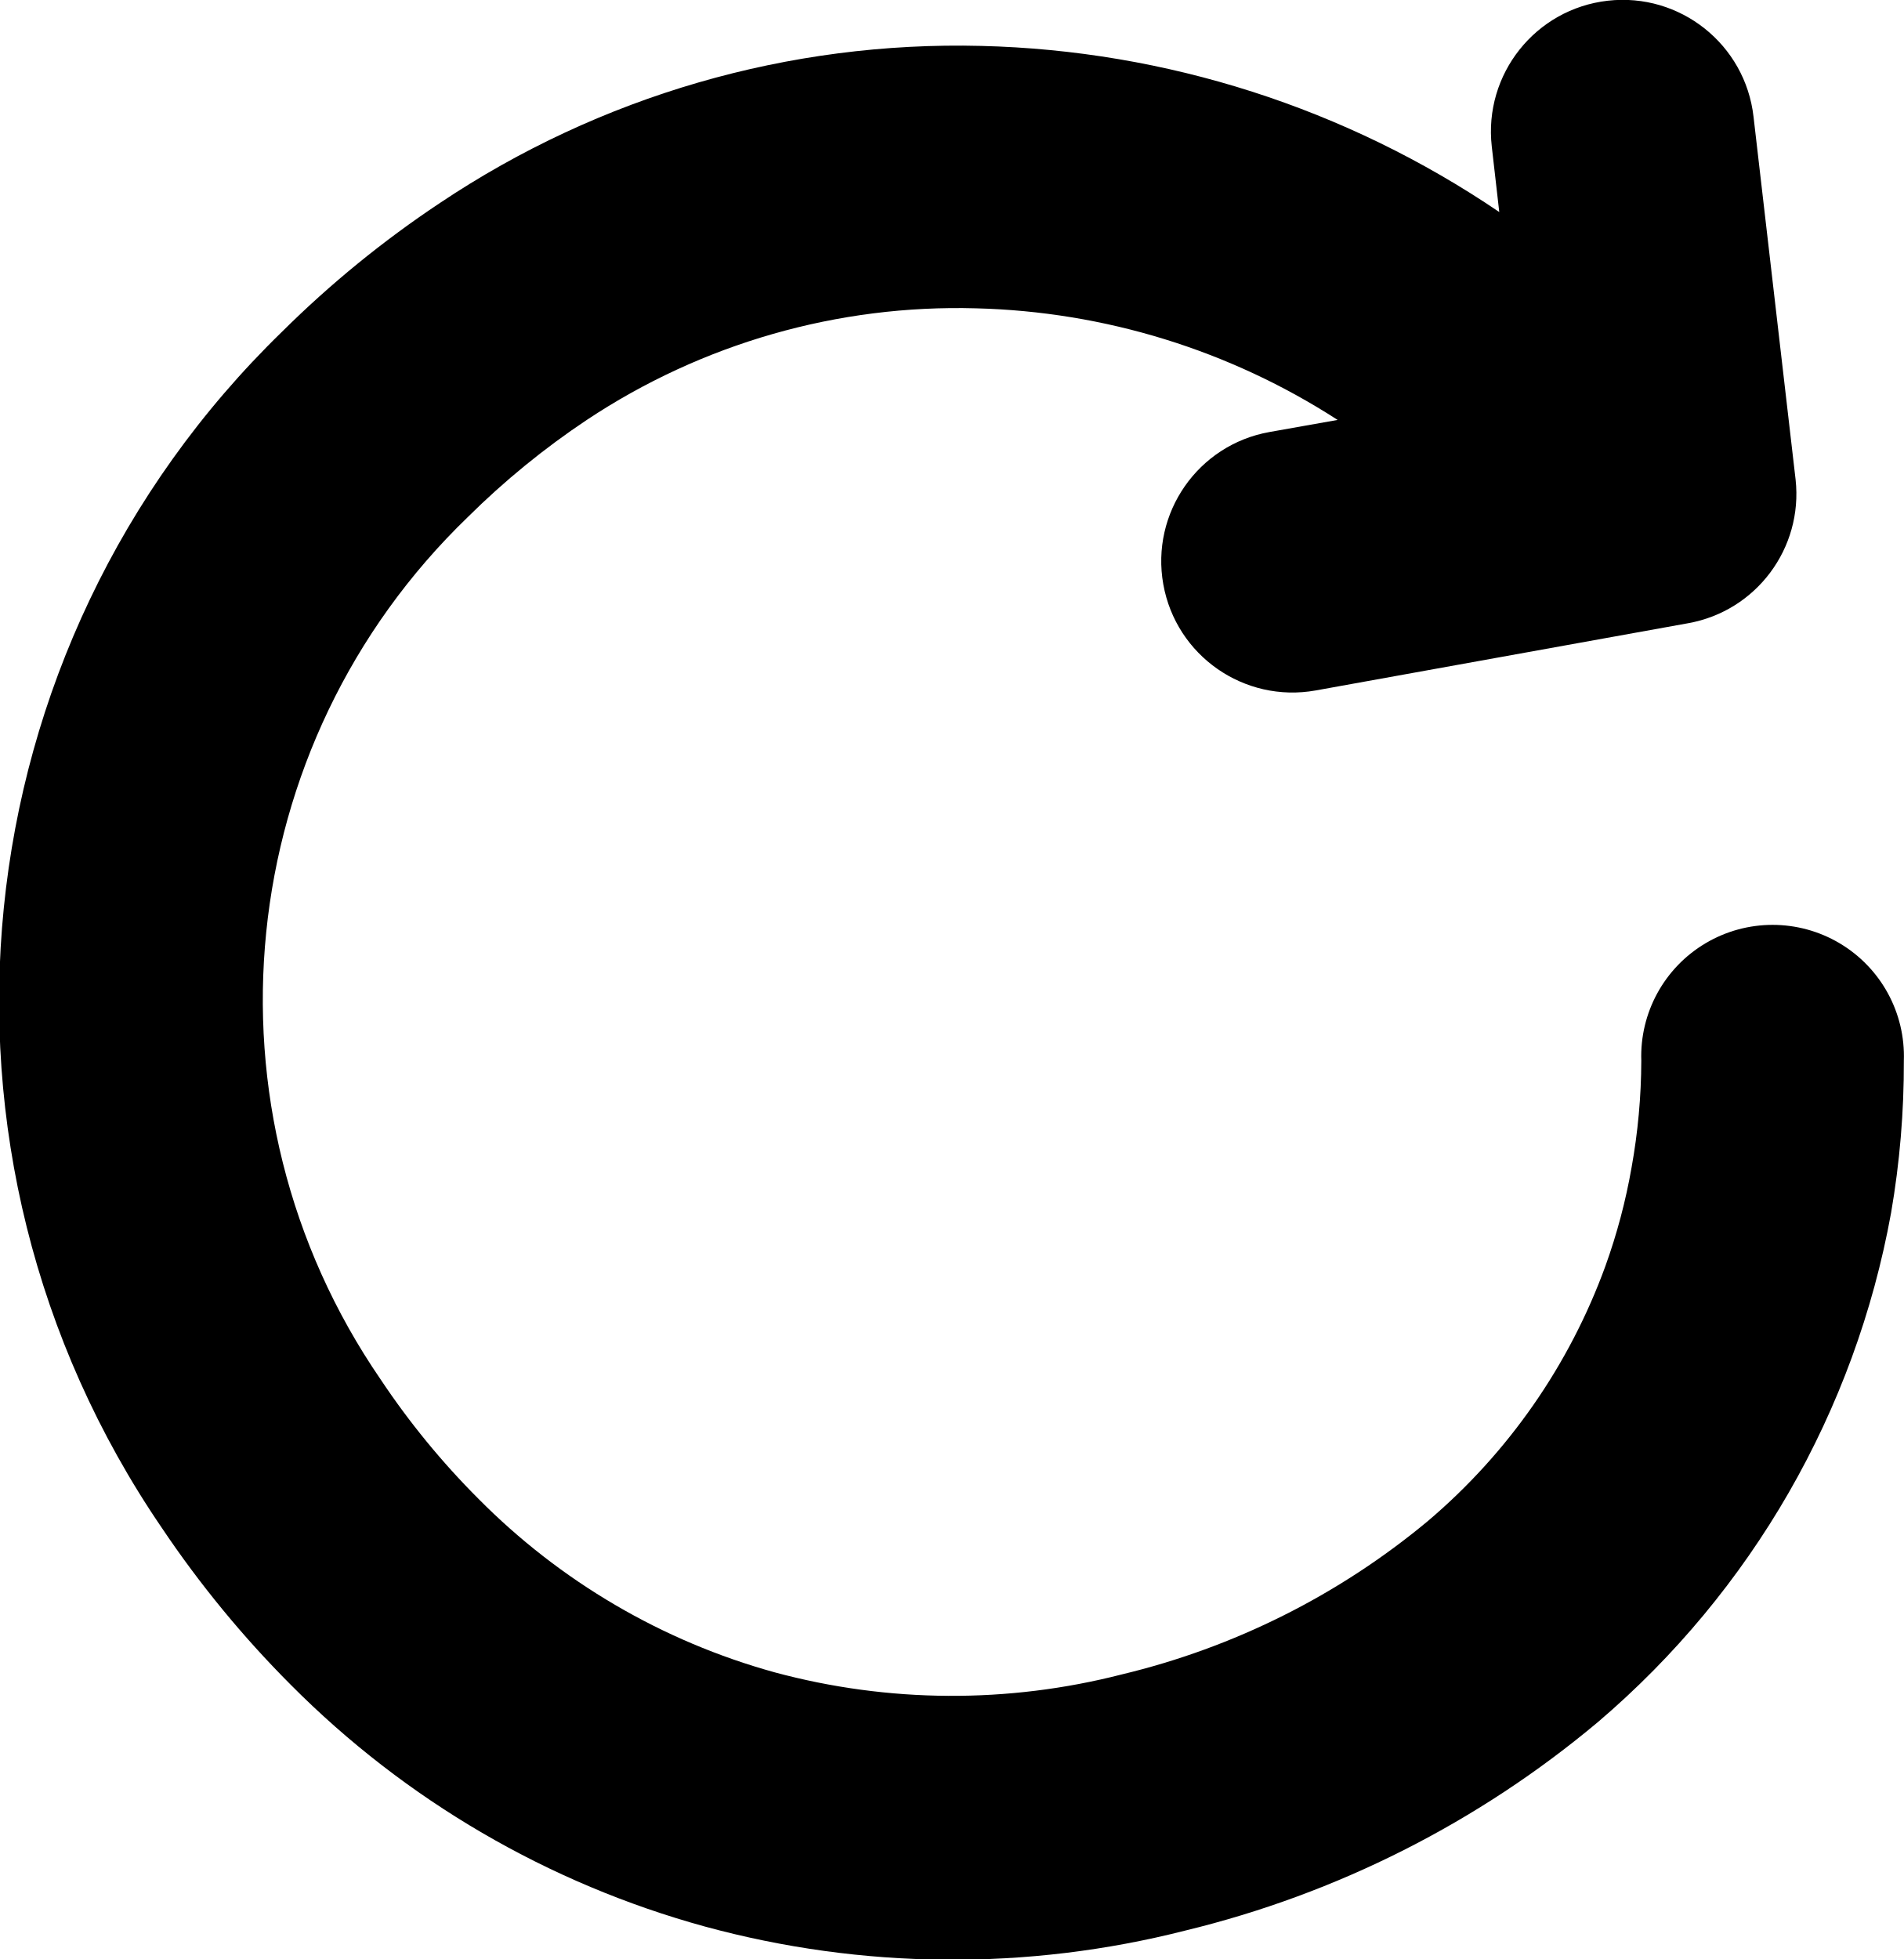
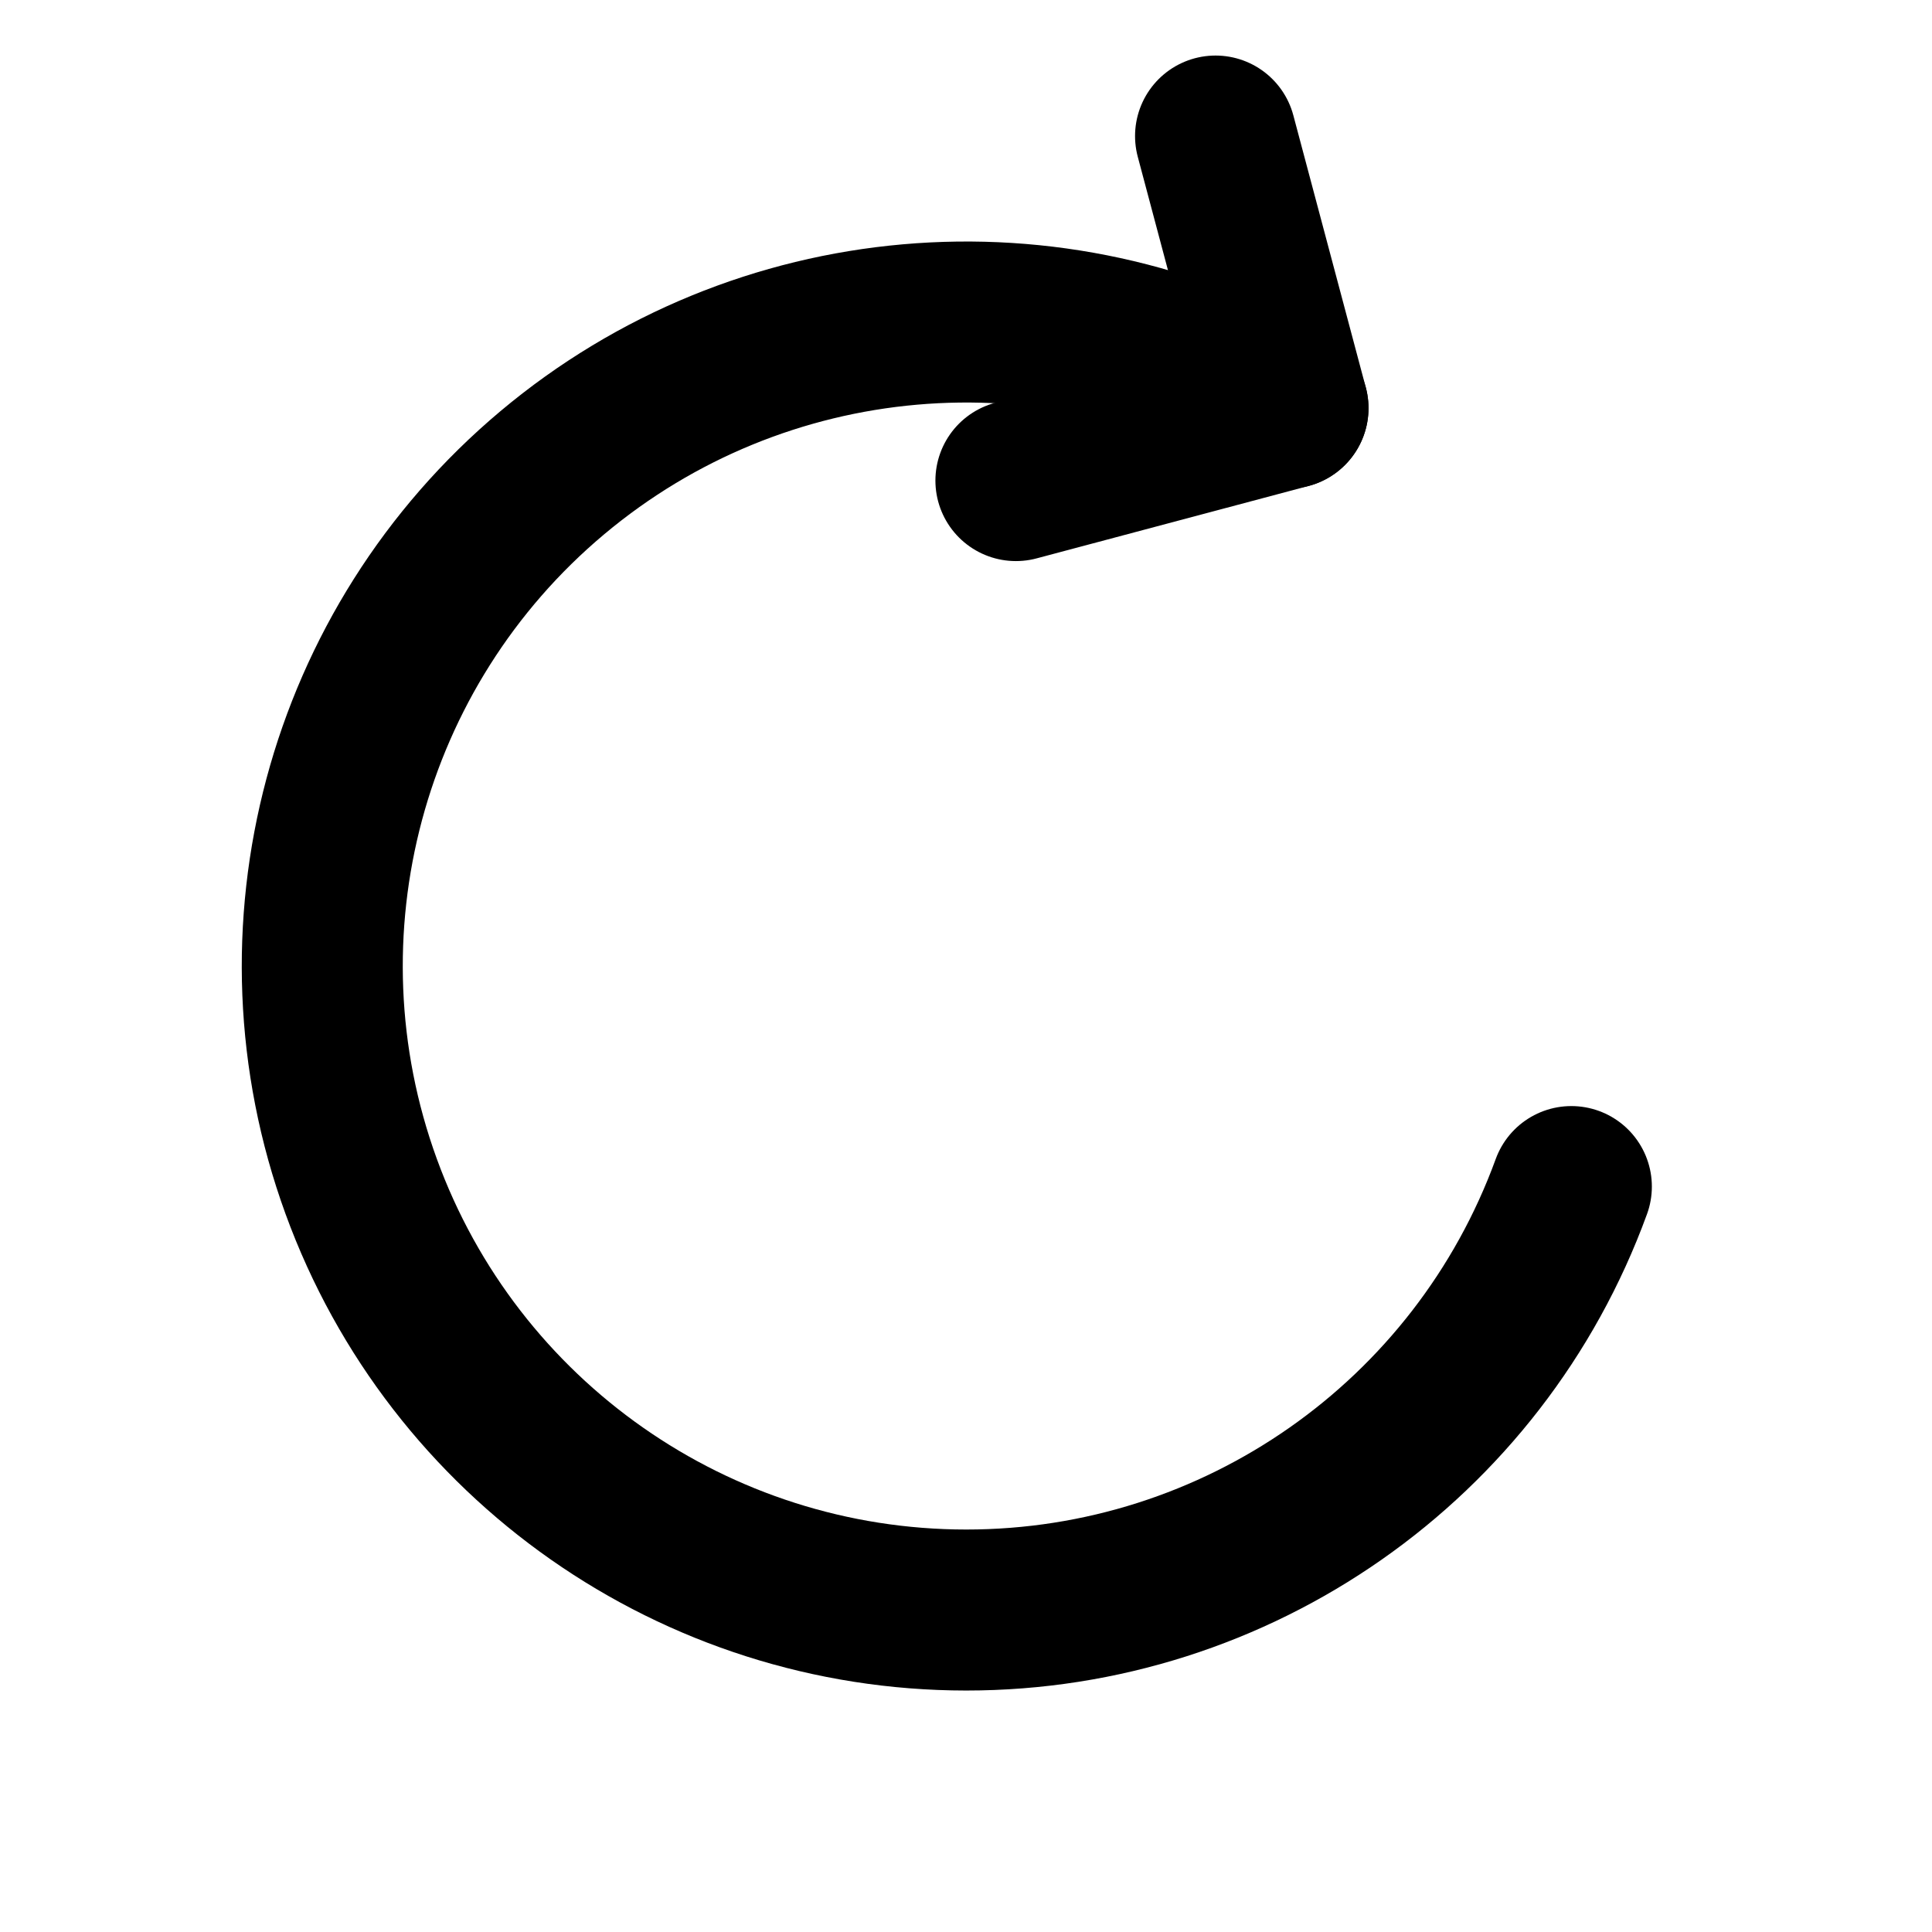
- <svg xmlns="http://www.w3.org/2000/svg" viewBox="0 0 119.4 122.88" color="currentColor" fill="currentColor">
-   <path d="M83.91 26.34a43.8 43.8 0 0 0-22.68-7 42 42 0 0 0-24.42 7 50 50 0 0 0-7.46 6.09 42.07 42.07 0 0 0-5.47 54.1A49 49 0 0 0 30 94a41.83 41.83 0 0 0 18.6 10.9 42.77 42.77 0 0 0 21.77.13 47.2 47.2 0 0 0 19.2-9.62 38 38 0 0 0 11.14-16 37 37 0 0 0 1.64-6.18 38.4 38.4 0 0 0 .61-6.69 8.24 8.24 0 1 1 16.47 0 55 55 0 0 1-.8 9.53A54.77 54.77 0 0 1 100.26 108a63.6 63.6 0 0 1-25.92 13.1 59.1 59.1 0 0 1-30.1-.25 58.45 58.45 0 0 1-26-15.17 66 66 0 0 1-8.1-9.86 58.56 58.56 0 0 1 7.54-75 65.7 65.7 0 0 1 9.92-8.09 58.4 58.4 0 0 1 33.95-9.85 60.5 60.5 0 0 1 32.5 10.42l-.47-4.11A8.25 8.25 0 1 1 110 7.32l2.64 22.77a8.24 8.24 0 0 1-6.73 9l-23.38 4.22a8.23 8.23 0 1 1-2.9-16.21z" />
+ <svg xmlns="http://www.w3.org/2000/svg" viewBox="0 0 24 24" fill="none" stroke="currentColor" stroke-width="2" stroke-linecap="round" stroke-linejoin="round">
+   <path d="M19.52 14.74A8 8 0 1 1 16 5.07" />
+   <path d="m15.1 1.69.9 3.38-3.38.9" />
</svg>
